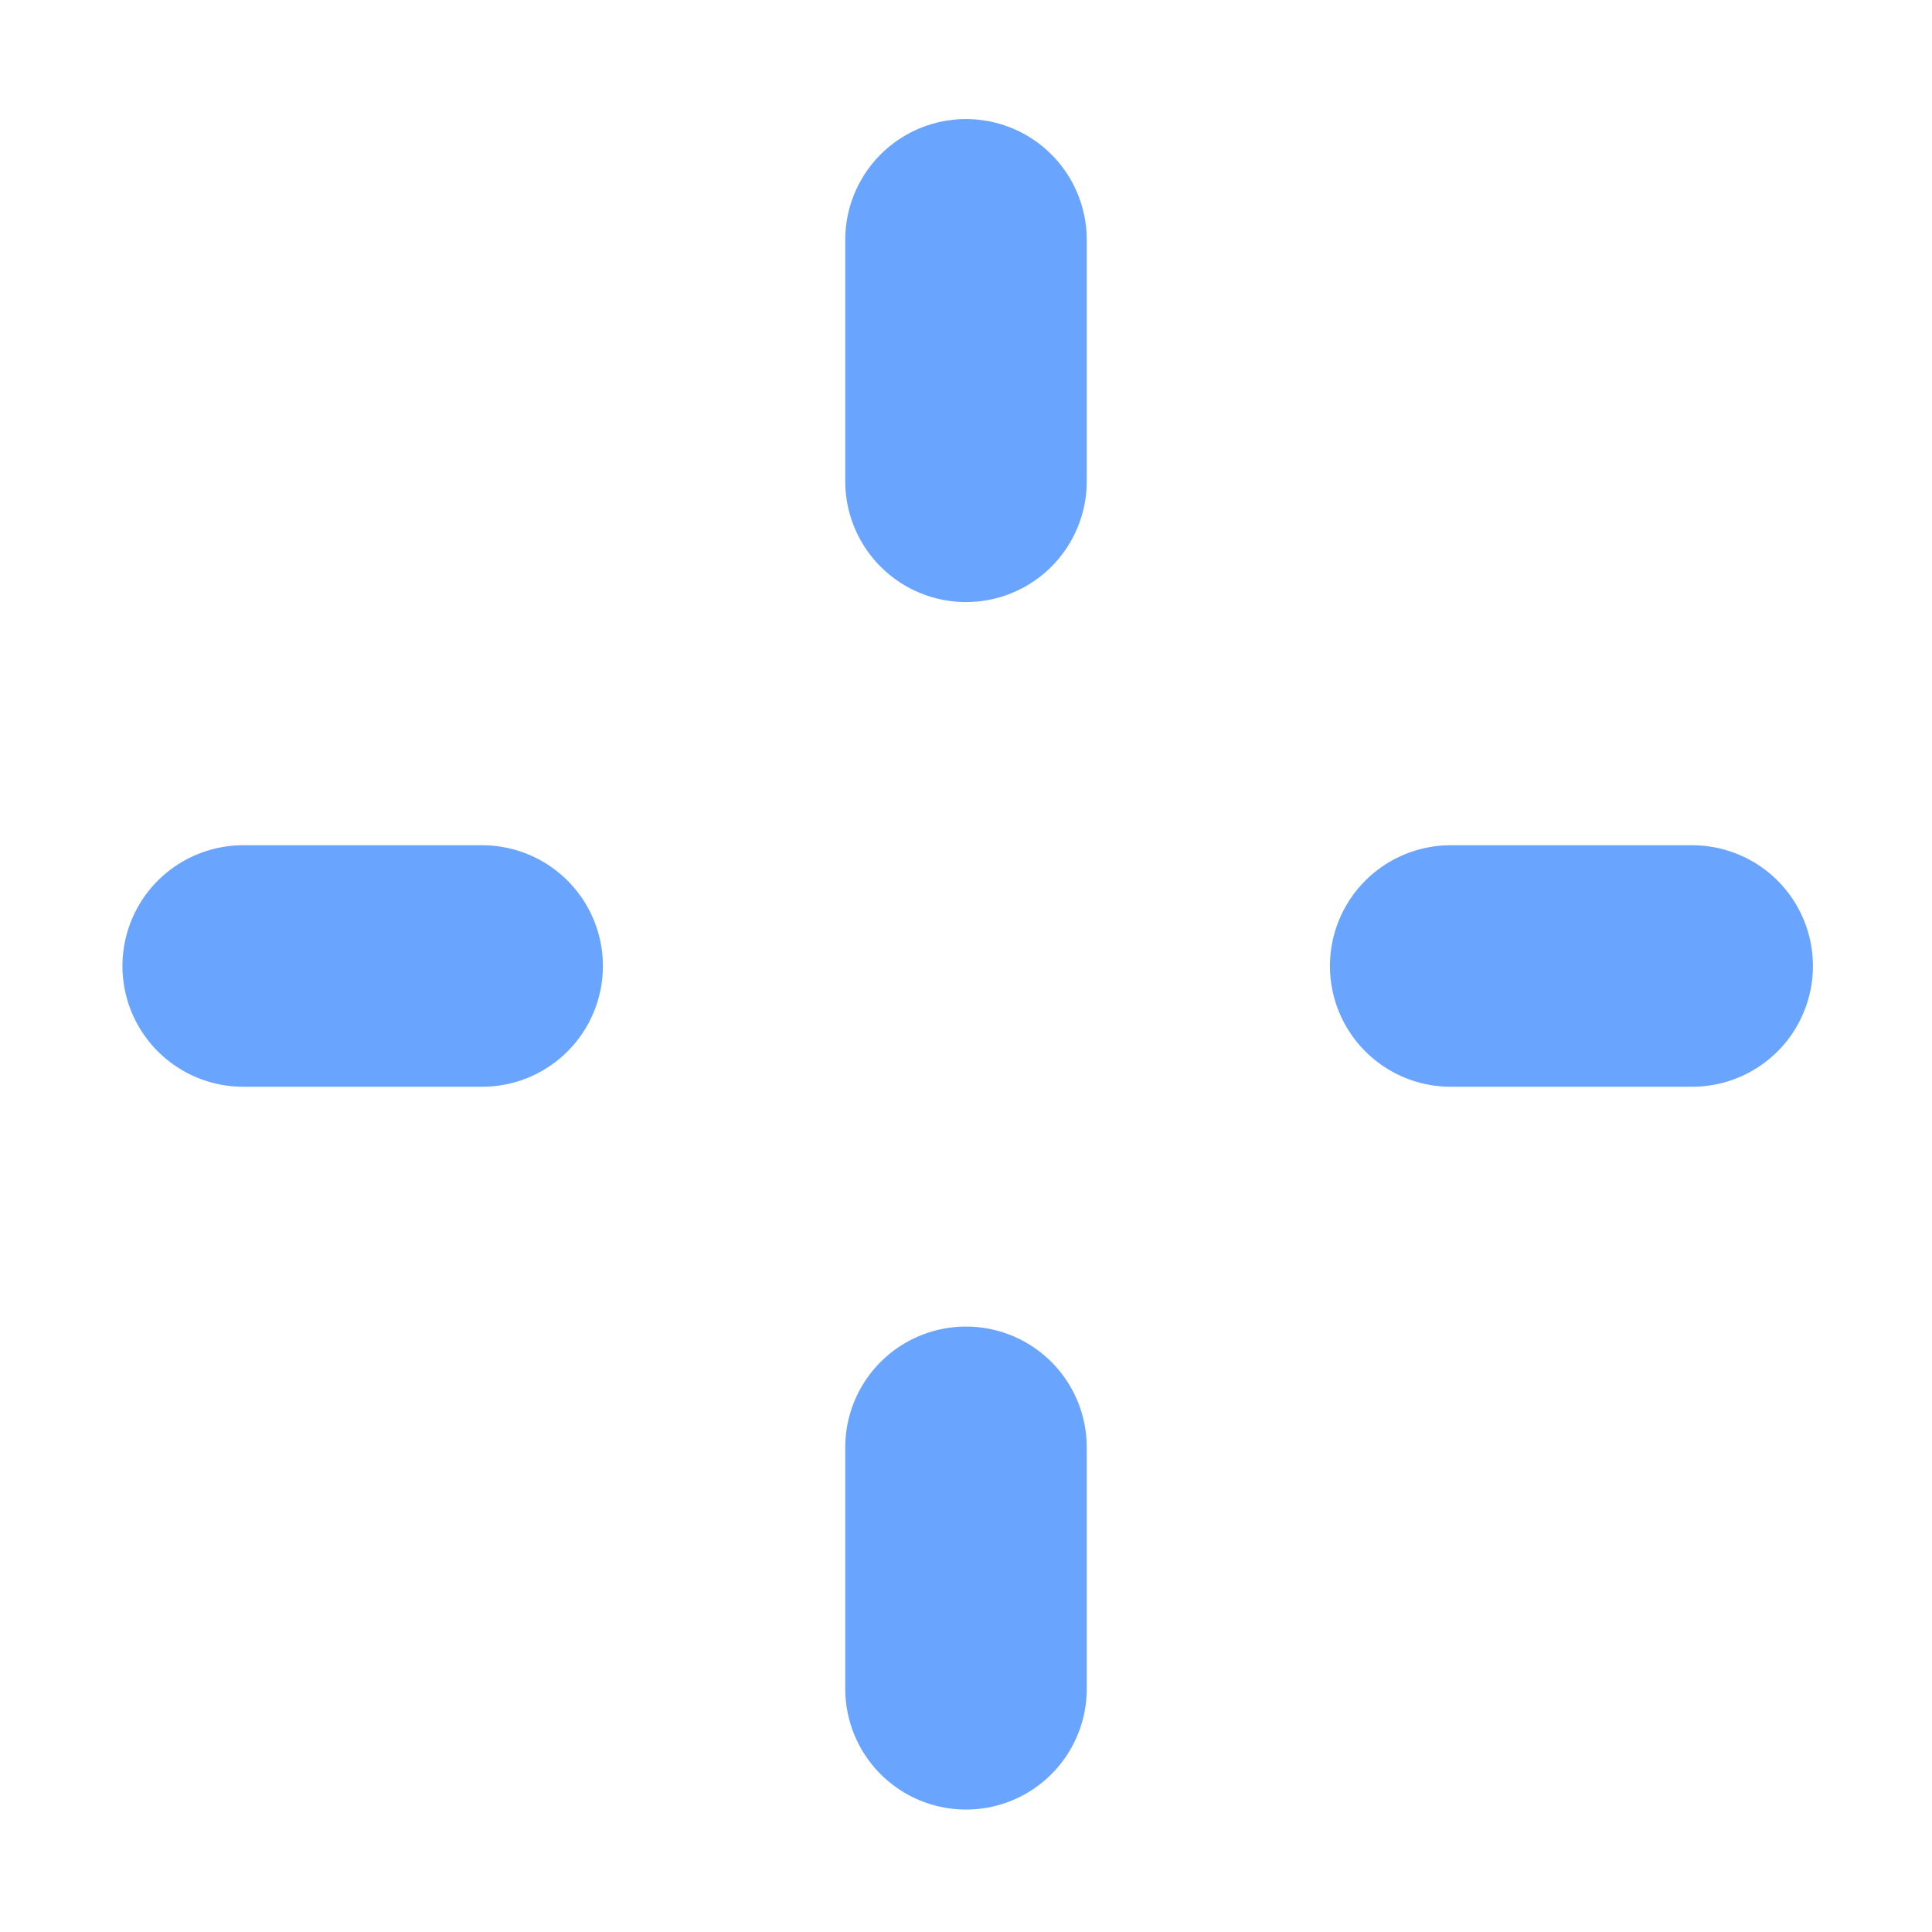
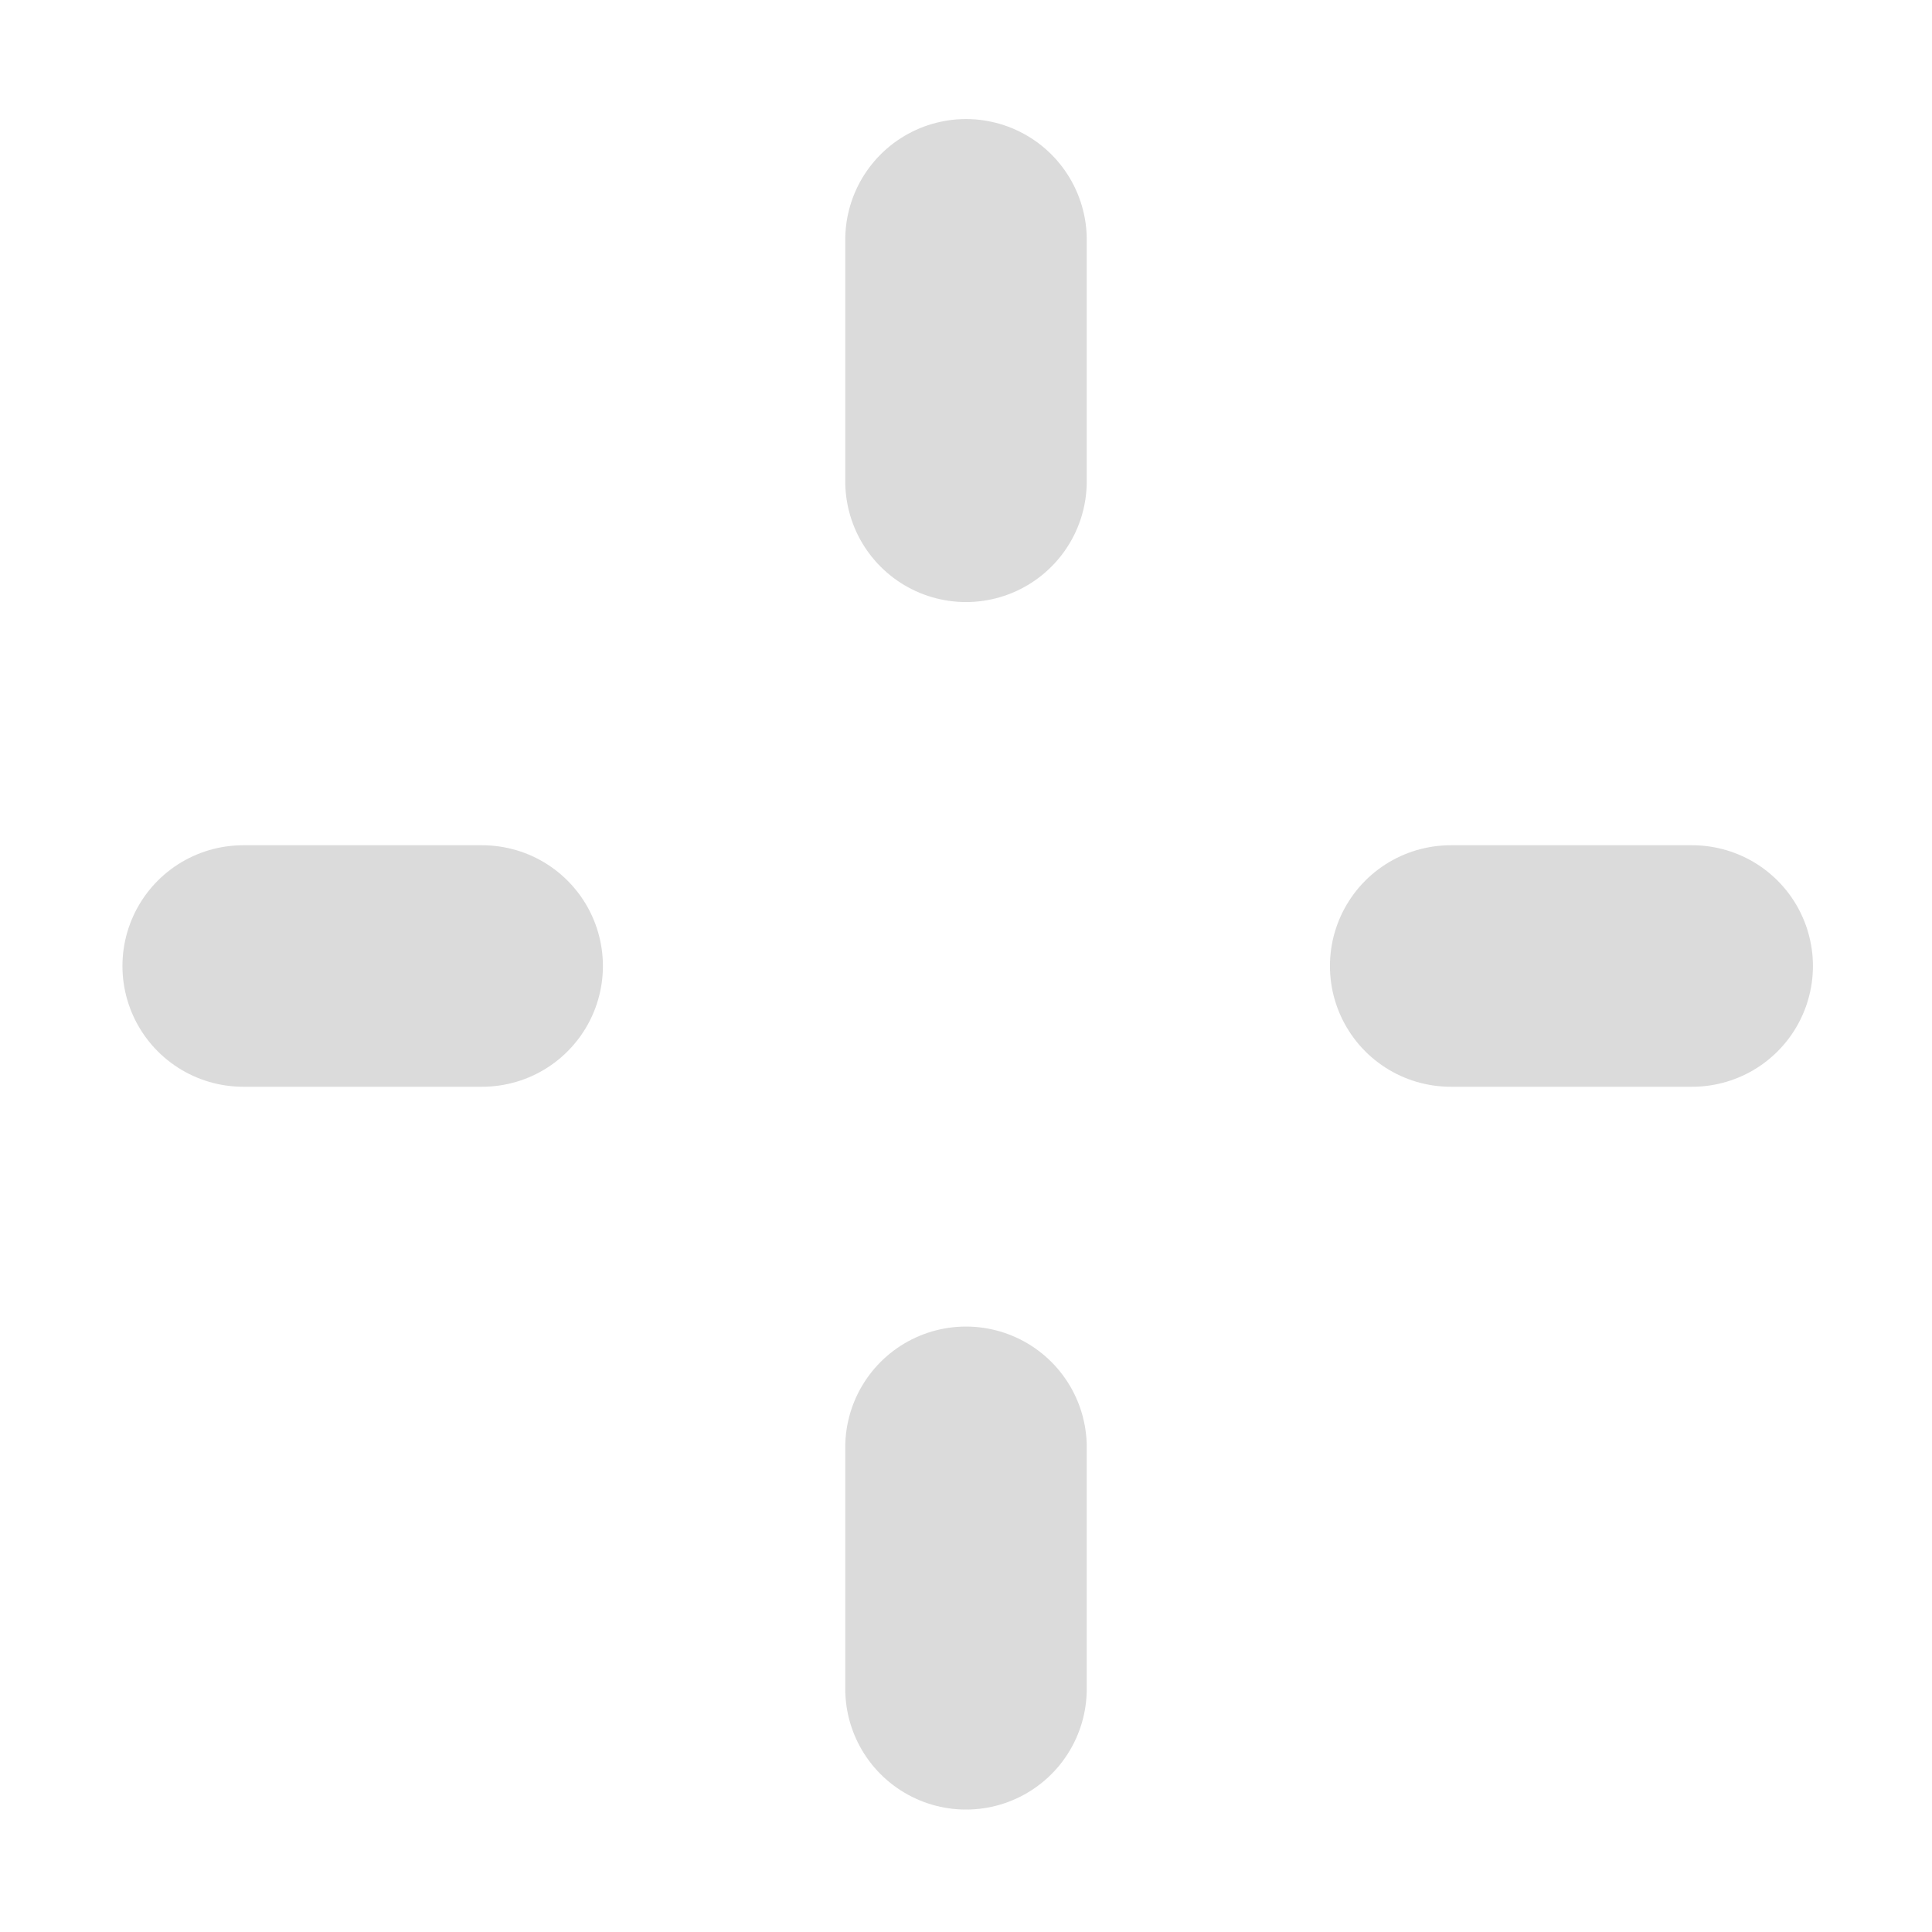
<svg xmlns="http://www.w3.org/2000/svg" width="16" height="16" viewBox="0 0 16 16" version="1.1" id="SVGRoot">
  <defs id="defs815" />
  <g id="layer1" transform="translate(0,-8)">
-     <path d="M 55,16 H 65 M 60,11 V 21" style="opacity:0.7;fill:none;fill-rule:evenodd;stroke:#2a7fff;stroke-width:4;stroke-linecap:round;stroke-linejoin:miter;stroke-miterlimit:4;stroke-dasharray:none;stroke-opacity:1" id="path4977" />
-     <path id="path4979" style="opacity:0.7;fill:none;fill-rule:evenodd;stroke:#2a7fff;stroke-width:3;stroke-linecap:round;stroke-linejoin:miter;stroke-miterlimit:4;stroke-dasharray:none;stroke-opacity:1" d="m 22.521,16.479 h 10 m -5,-5 v 10" />
-     <path style="color:#000000;font-style:normal;font-variant:normal;font-weight:normal;font-stretch:normal;font-size:medium;line-height:normal;font-family:sans-serif;font-variant-ligatures:normal;font-variant-position:normal;font-variant-caps:normal;font-variant-numeric:normal;font-variant-alternates:normal;font-feature-settings:normal;text-indent:0;text-align:start;text-decoration:none;text-decoration-line:none;text-decoration-style:solid;text-decoration-color:#000000;letter-spacing:normal;word-spacing:normal;text-transform:none;writing-mode:lr-tb;direction:ltr;text-orientation:mixed;dominant-baseline:auto;baseline-shift:baseline;text-anchor:start;white-space:normal;shape-padding:0;clip-rule:nonzero;display:inline;overflow:visible;visibility:visible;opacity:0.7;isolation:auto;mix-blend-mode:normal;color-interpolation:sRGB;color-interpolation-filters:linearRGB;solid-color:#000000;solid-opacity:1;vector-effect:none;fill:#2a7fff;fill-opacity:1;fill-rule:evenodd;stroke:none;stroke-width:2;stroke-linecap:round;stroke-linejoin:miter;stroke-miterlimit:4;stroke-dasharray:none;stroke-dashoffset:0;stroke-opacity:1;color-rendering:auto;image-rendering:auto;shape-rendering:auto;text-rendering:auto;enable-background:accumulate" d="M -12.016,9.986 A 1,1 0 0 0 -13,11 v 2.174 A 3,3 0 0 1 -12,13 a 3,3 0 0 1 1,0.176 V 11 A 1,1 0 0 0 -12.016,9.986 Z M -17,15 a 1,1 0 1 0 0,2 h 2.174 A 3,3 0 0 1 -15,16 a 3,3 0 0 1 0.176,-1 z m 7.826,0 A 3,3 0 0 1 -9,16 3,3 0 0 1 -9.176,17 H -7 a 1,1 0 1 0 0,-2 z M -13,18.824 V 21 a 1,1 0 1 0 2,0 V 18.826 A 3,3 0 0 1 -12,19 3,3 0 0 1 -13,18.824 Z" id="path4981" />
-     <path d="M 39,16 H 49 M 44,11 V 21" style="opacity:0.7;fill:none;fill-rule:evenodd;stroke:#2a7fff;stroke-width:3;stroke-linecap:round;stroke-linejoin:miter;stroke-miterlimit:4;stroke-dasharray:none;stroke-opacity:1" id="path4983" />
-     <path style="opacity:0.7;fill:none;fill-rule:evenodd;stroke:#2a7fff;stroke-width:2;stroke-linecap:round;stroke-linejoin:miter;stroke-miterlimit:4;stroke-dasharray:none;stroke-opacity:1" d="m 8,19.986 v 2" id="path836" />
-     <path style="opacity:0.7;fill:none;fill-rule:evenodd;stroke:#2a7fff;stroke-width:2;stroke-linecap:round;stroke-linejoin:miter;stroke-miterlimit:4;stroke-dasharray:none;stroke-opacity:1" d="m 8,9.986 10e-8,2" id="path832" />
-     <path style="opacity:0.7;fill:none;fill-rule:evenodd;stroke:#2a7fff;stroke-width:2;stroke-linecap:round;stroke-linejoin:miter;stroke-miterlimit:4;stroke-dasharray:none;stroke-opacity:1" d="m 12.014,16 h 2" id="path830" />
-     <path style="opacity:0.7;fill:none;fill-rule:evenodd;stroke:#2a7fff;stroke-width:2;stroke-linecap:round;stroke-linejoin:miter;stroke-miterlimit:4;stroke-dasharray:none;stroke-opacity:1" d="M 2.014,16 H 3.993" id="path4981-3" />
-     <path style="opacity:0.7;fill:none;fill-rule:evenodd;stroke:#2a7fff;stroke-width:3;stroke-linecap:round;stroke-linejoin:miter;stroke-miterlimit:4;stroke-dasharray:none;stroke-opacity:1" d="m -32.5,20 v 2.5" id="path1509" />
-     <path style="opacity:0.7;fill:none;fill-rule:evenodd;stroke:#2a7fff;stroke-width:3;stroke-linecap:round;stroke-linejoin:miter;stroke-miterlimit:4;stroke-dasharray:none;stroke-opacity:1" d="M -32.5,10.5 V 13" id="path1505" />
-     <path style="opacity:0.7;fill:none;fill-rule:evenodd;stroke:#2a7fff;stroke-width:3;stroke-linecap:round;stroke-linejoin:miter;stroke-miterlimit:4;stroke-dasharray:none;stroke-opacity:1" d="m -29,16.5 h 2.5" id="path1503" />
-     <path style="opacity:0.7;fill:none;fill-rule:evenodd;stroke:#2a7fff;stroke-width:3;stroke-linecap:round;stroke-linejoin:miter;stroke-miterlimit:4;stroke-dasharray:none;stroke-opacity:1" d="M -38.5,16.5 H -36" id="path840" />
+     <path d="M 55,16 H 65 M 60,11 V 21" style="opacity:0.7;fill:none;fill-rule:evenodd;stroke:#cccccc;stroke-width:4;stroke-linecap:round;stroke-linejoin:miter;stroke-miterlimit:4;stroke-dasharray:none;stroke-opacity:1.0" id="path4977" />
+     <path id="path4979" style="opacity:0.7;fill:none;fill-rule:evenodd;stroke:#cccccc;stroke-width:3;stroke-linecap:round;stroke-linejoin:miter;stroke-miterlimit:4;stroke-dasharray:none;stroke-opacity:1.0" d="m 22.521,16.479 h 10 m -5,-5 v 10" />
+     <path style="color:#000000;font-style:normal;font-variant:normal;font-weight:normal;font-stretch:normal;font-size:medium;line-height:normal;font-family:sans-serif;font-variant-ligatures:normal;font-variant-position:normal;font-variant-caps:normal;font-variant-numeric:normal;font-variant-alternates:normal;font-feature-settings:normal;text-indent:0;text-align:start;text-decoration:none;text-decoration-line:none;text-decoration-style:solid;text-decoration-color:#000000;letter-spacing:normal;word-spacing:normal;text-transform:none;writing-mode:lr-tb;direction:ltr;text-orientation:mixed;dominant-baseline:auto;baseline-shift:baseline;text-anchor:start;white-space:normal;shape-padding:0;clip-rule:nonzero;display:inline;overflow:visible;visibility:visible;opacity:0.7;isolation:auto;mix-blend-mode:normal;color-interpolation:sRGB;color-interpolation-filters:linearRGB;solid-color:#000000;solid-opacity:1;vector-effect:none;fill:#cccccc;fill-opacity:1.0;fill-rule:evenodd;stroke:none;stroke-width:2;stroke-linecap:round;stroke-linejoin:miter;stroke-miterlimit:4;stroke-dasharray:none;stroke-dashoffset:0;stroke-opacity:1;color-rendering:auto;image-rendering:auto;shape-rendering:auto;text-rendering:auto;enable-background:accumulate" d="M -12.016,9.986 A 1,1 0 0 0 -13,11 v 2.174 A 3,3 0 0 1 -12,13 a 3,3 0 0 1 1,0.176 V 11 A 1,1 0 0 0 -12.016,9.986 Z M -17,15 a 1,1 0 1 0 0,2 h 2.174 A 3,3 0 0 1 -15,16 a 3,3 0 0 1 0.176,-1 z m 7.826,0 A 3,3 0 0 1 -9,16 3,3 0 0 1 -9.176,17 H -7 a 1,1 0 1 0 0,-2 z M -13,18.824 V 21 a 1,1 0 1 0 2,0 V 18.826 A 3,3 0 0 1 -12,19 3,3 0 0 1 -13,18.824 Z" id="path4981" />
+     <path d="M 39,16 H 49 M 44,11 V 21" style="opacity:0.7;fill:none;fill-rule:evenodd;stroke:#cccccc;stroke-width:3;stroke-linecap:round;stroke-linejoin:miter;stroke-miterlimit:4;stroke-dasharray:none;stroke-opacity:1.0" id="path4983" />
+     <path style="opacity:0.7;fill:none;fill-rule:evenodd;stroke:#cccccc;stroke-width:2;stroke-linecap:round;stroke-linejoin:miter;stroke-miterlimit:4;stroke-dasharray:none;stroke-opacity:1.0" d="m 8,19.986 v 2" id="path836" />
+     <path style="opacity:0.7;fill:none;fill-rule:evenodd;stroke:#cccccc;stroke-width:2;stroke-linecap:round;stroke-linejoin:miter;stroke-miterlimit:4;stroke-dasharray:none;stroke-opacity:1.0" d="m 8,9.986 10e-8,2" id="path832" />
+     <path style="opacity:0.7;fill:none;fill-rule:evenodd;stroke:#cccccc;stroke-width:2;stroke-linecap:round;stroke-linejoin:miter;stroke-miterlimit:4;stroke-dasharray:none;stroke-opacity:1.0" d="m 12.014,16 h 2" id="path830" />
+     <path style="opacity:0.7;fill:none;fill-rule:evenodd;stroke:#cccccc;stroke-width:2;stroke-linecap:round;stroke-linejoin:miter;stroke-miterlimit:4;stroke-dasharray:none;stroke-opacity:1.0" d="M 2.014,16 H 3.993" id="path4981-3" />
+     <path style="opacity:0.7;fill:none;fill-rule:evenodd;stroke:#cccccc;stroke-width:3;stroke-linecap:round;stroke-linejoin:miter;stroke-miterlimit:4;stroke-dasharray:none;stroke-opacity:1.0" d="m -32.5,20 v 2.5" id="path1509" />
+     <path style="opacity:0.7;fill:none;fill-rule:evenodd;stroke:#cccccc;stroke-width:3;stroke-linecap:round;stroke-linejoin:miter;stroke-miterlimit:4;stroke-dasharray:none;stroke-opacity:1.0" d="M -32.5,10.5 V 13" id="path1505" />
+     <path style="opacity:0.7;fill:none;fill-rule:evenodd;stroke:#cccccc;stroke-width:3;stroke-linecap:round;stroke-linejoin:miter;stroke-miterlimit:4;stroke-dasharray:none;stroke-opacity:1.0" d="m -29,16.5 h 2.5" id="path1503" />
+     <path style="opacity:0.7;fill:none;fill-rule:evenodd;stroke:#cccccc;stroke-width:3;stroke-linecap:round;stroke-linejoin:miter;stroke-miterlimit:4;stroke-dasharray:none;stroke-opacity:1.0" d="M -38.5,16.5 H -36" id="path840" />
  </g>
</svg>
